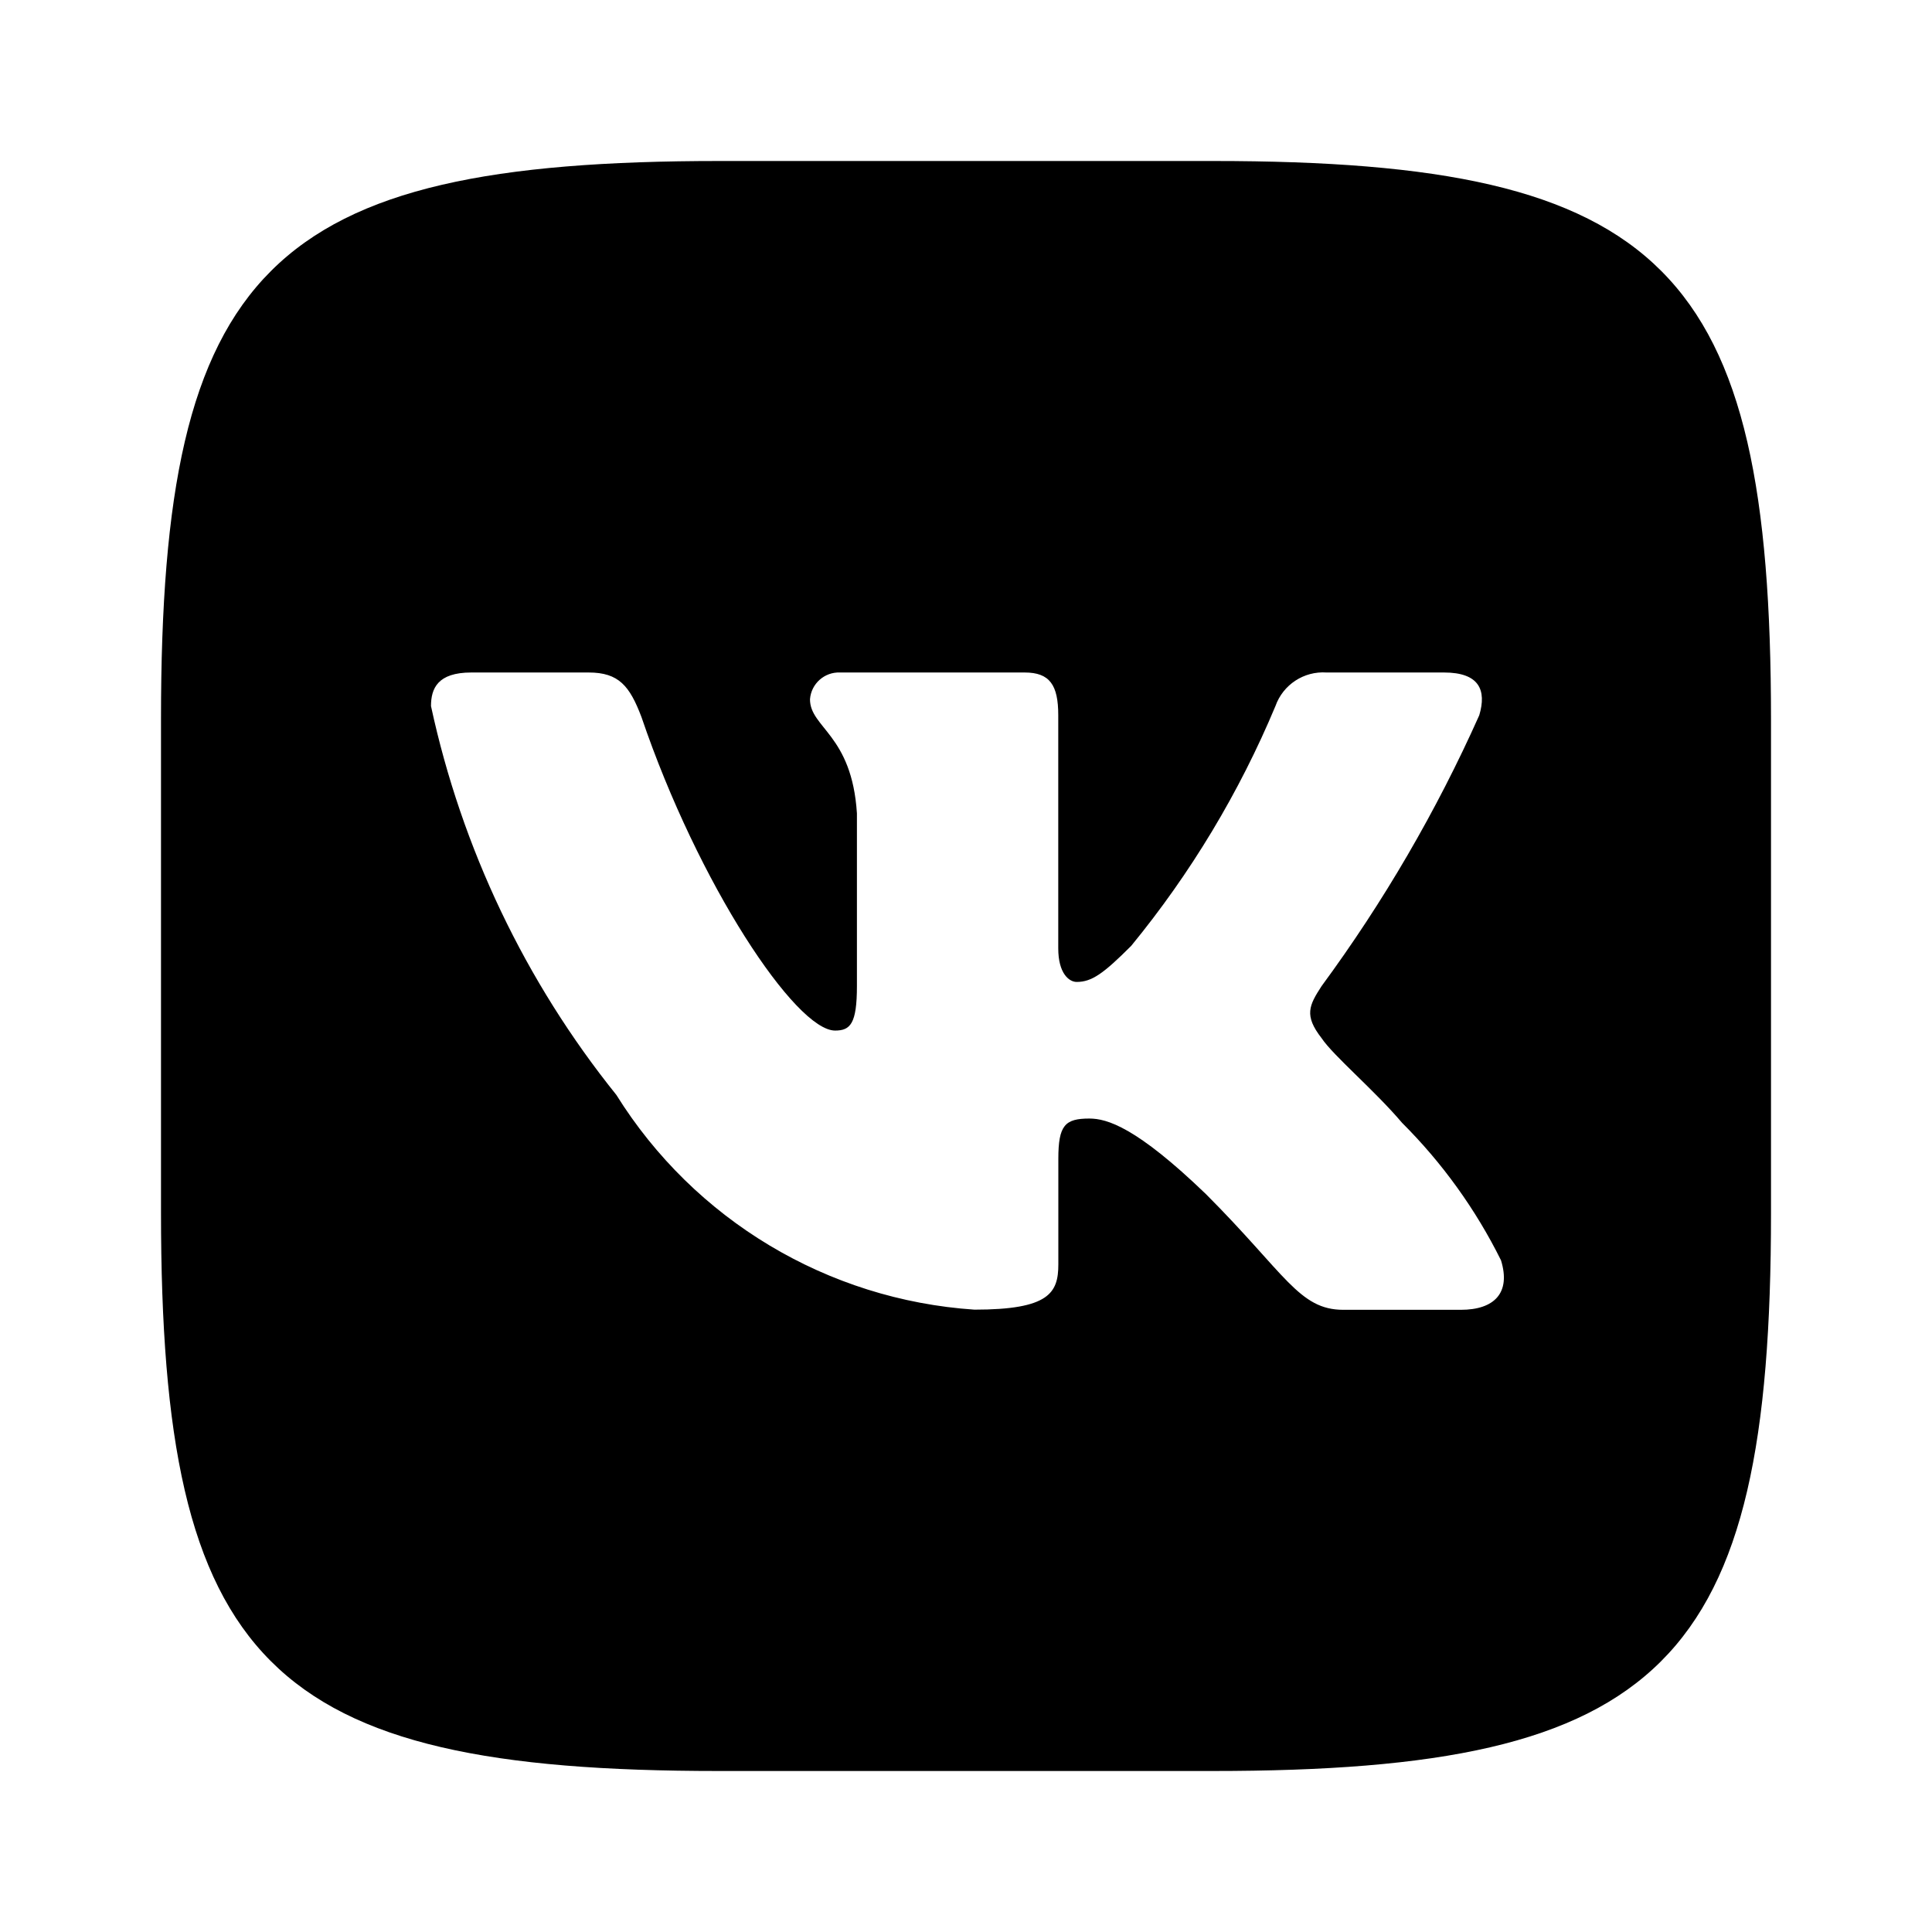
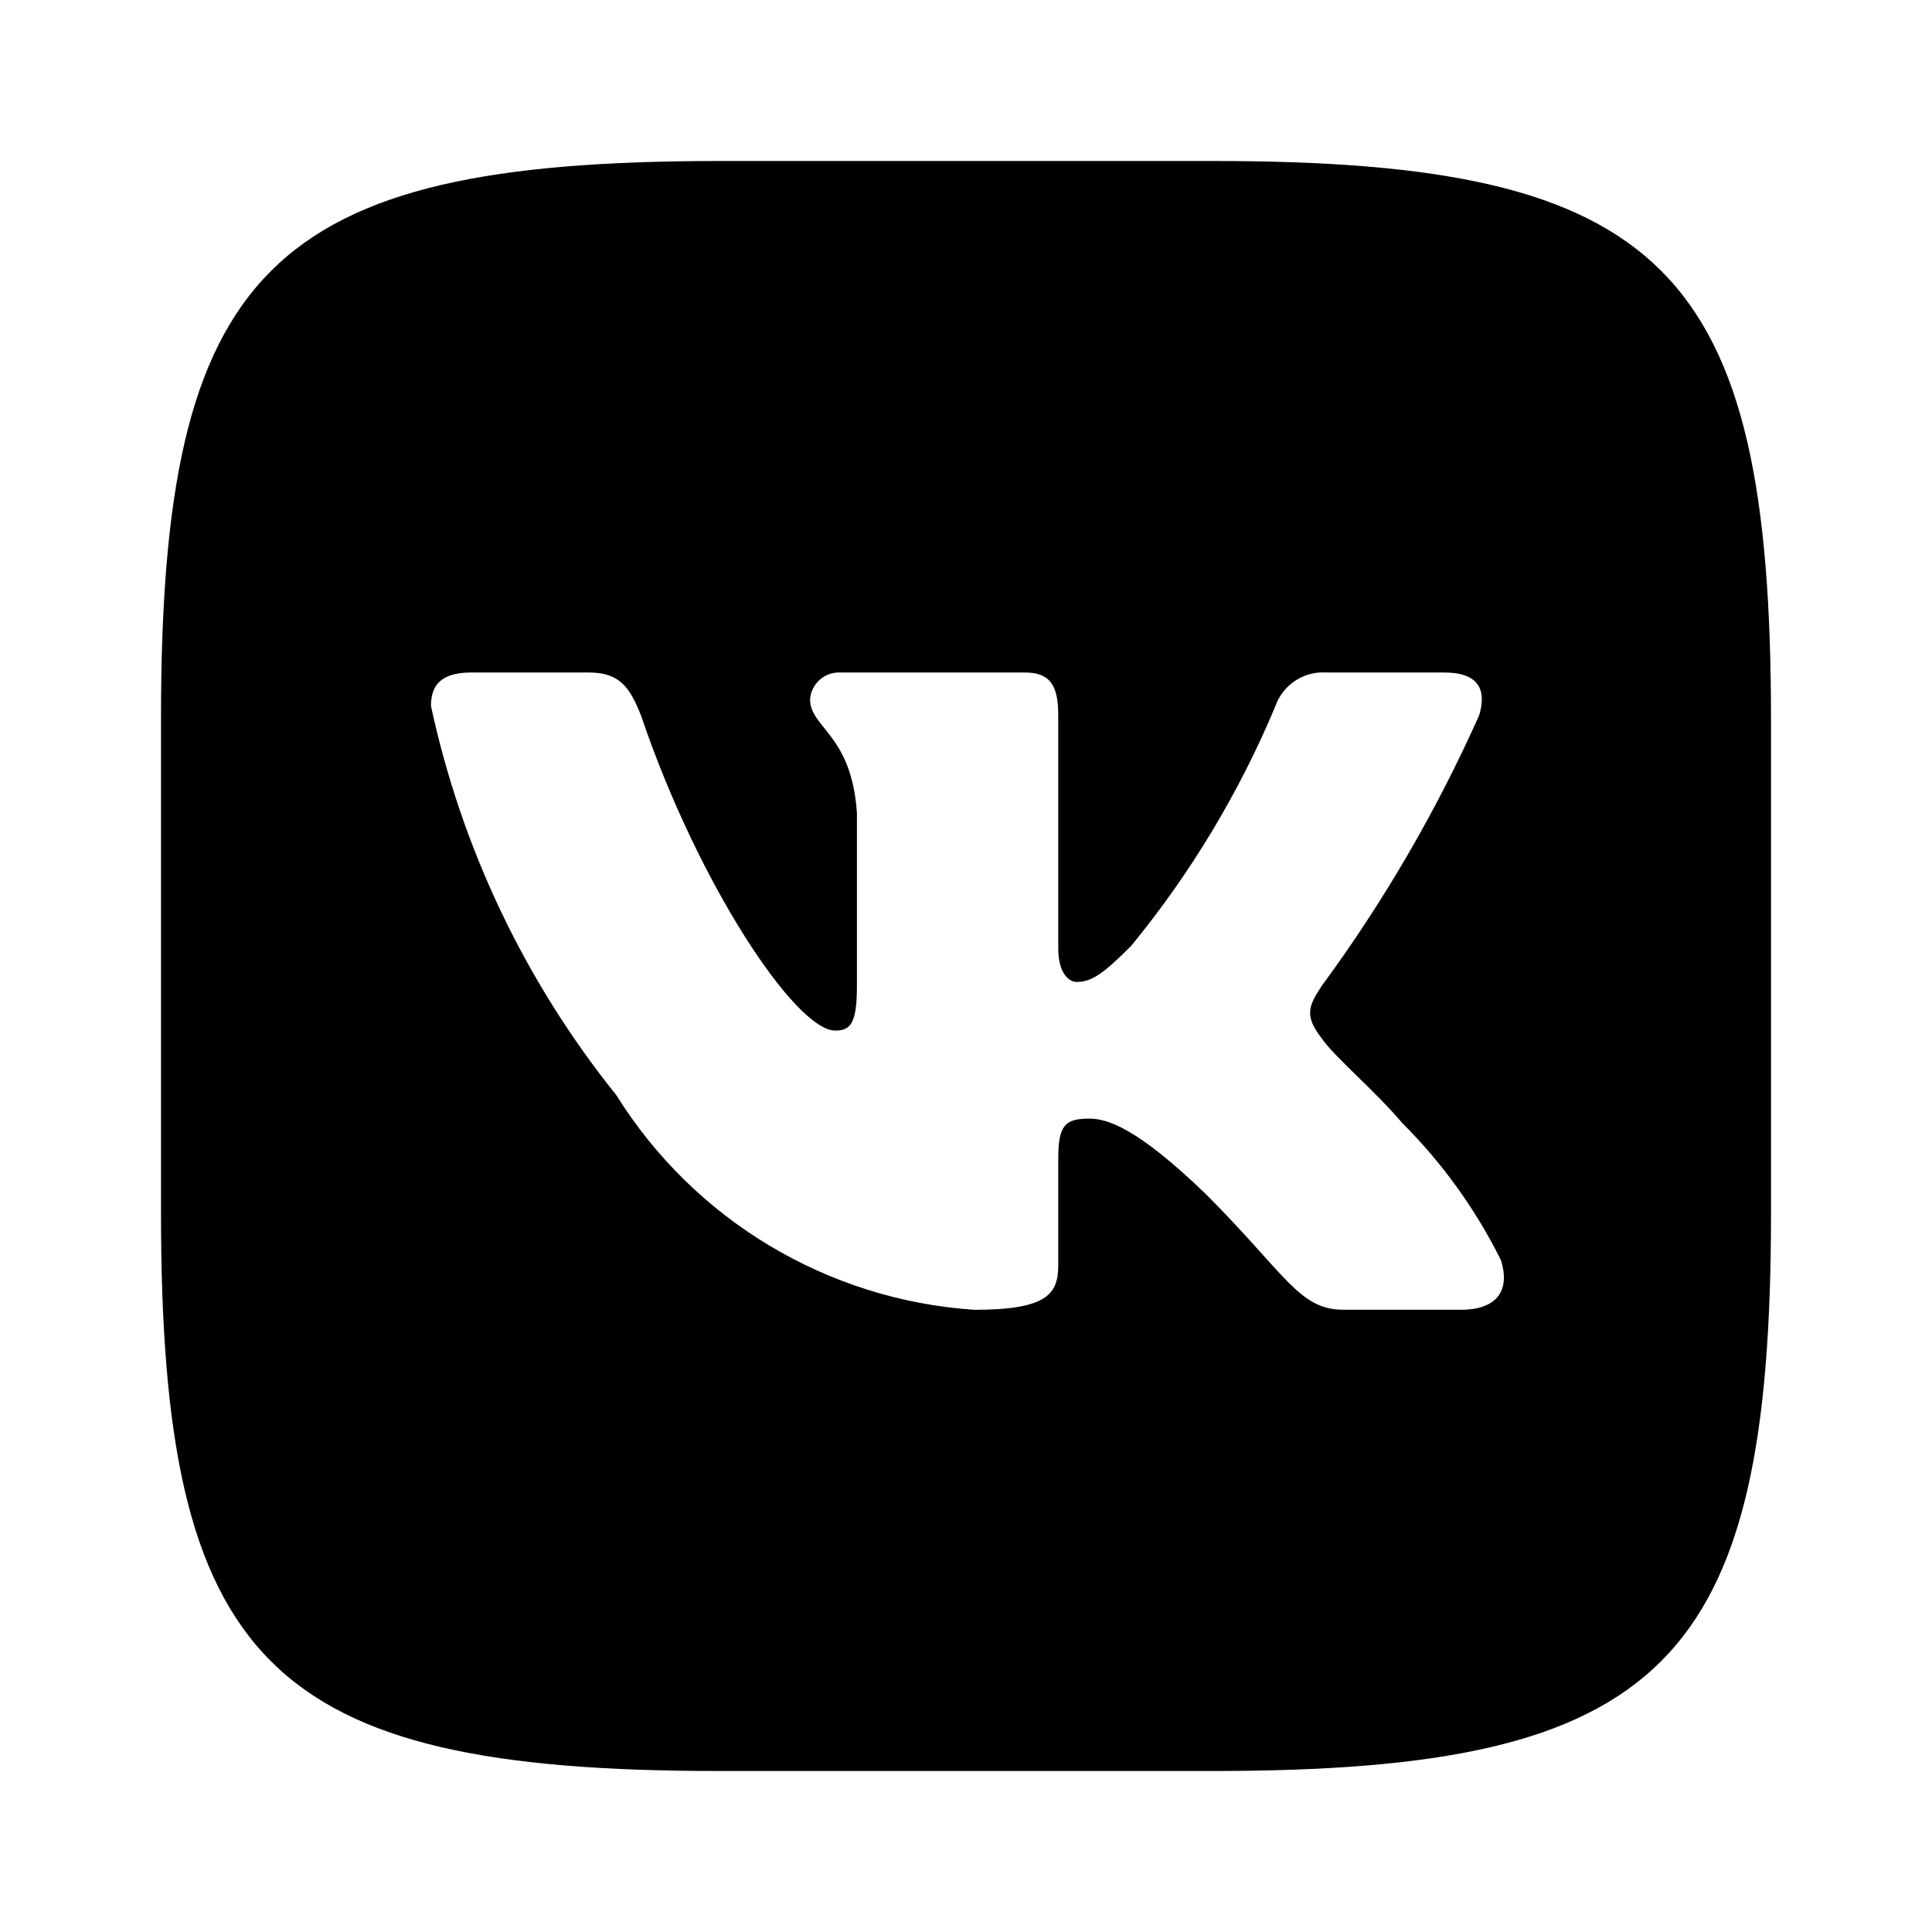
<svg xmlns="http://www.w3.org/2000/svg" data-name="Layer 1" viewBox="0 0 24 24">
-   <path d="M15.073,2H8.938C3.333,2,2,3.333,2,8.927V15.062C2,20.667,3.323,22,8.927,22H15.062C20.667,22,22,20.677,22,15.073V8.938C22,3.333,20.677,2,15.073,2Zm3.073,14.271H16.688c-.552,0-.719-.448-1.708-1.438-.865-.833-1.229-.938-1.448-.938-.302,0-.385.083-.385.5v1.312c0,.354-.115.562-1.042.562a5.692,5.692,0,0,1-4.448-2.667A11.626,11.626,0,0,1,5.354,8.771c0-.219.083-.417.5-.417H7.312c.375,0,.51.167.656.552.708,2.083,1.917,3.896,2.406,3.896.188,0,.271-.083.271-.552V10.104c-.062-.979-.583-1.062-.583-1.417a.36.36,0,0,1,.375-.333h2.292c.312,0,.417.156.417.531v2.896c0,.312.135.417.229.417.188,0,.333-.104.677-.448a11.999,11.999,0,0,0,1.792-2.979.628.628,0,0,1,.635-.417H17.938c.438,0,.531.219.438.531A18.205,18.205,0,0,1,16.417,12.25c-.156.24-.219.365,0,.646.146.219.656.646,1,1.052a6.486,6.486,0,0,1,1.229,1.708C18.771,16.062,18.562,16.271,18.146,16.271Z" />
+   <path d="M15.073 2H8.937C3.333 2 2 3.333 2 8.927v6.136C2 20.666 3.323 22 8.927 22h6.136C20.666 22 22 20.677 22 15.073V8.937C22 3.333 20.677 2 15.073 2zm3.073 14.27h-1.459c-.552 0-.718-.447-1.708-1.437-.864-.833-1.229-.937-1.448-.937-.302 0-.385.083-.385.5v1.312c0 .355-.115.563-1.042.563a5.692 5.692 0 01-4.448-2.667 11.626 11.626 0 01-2.302-4.833c0-.219.083-.417.5-.417h1.458c.375 0 .51.167.657.552.708 2.084 1.916 3.896 2.406 3.896.188 0 .27-.083.27-.552v-2.146c-.062-.979-.582-1.062-.582-1.416a.36.36 0 01.374-.334h2.292c.313 0 .417.156.417.531v2.896c0 .313.135.417.229.417.188 0 .333-.104.677-.448a11.999 11.999 0 001.792-2.98.628.628 0 01.635-.416h1.459c.437 0 .53.219.437.531a18.205 18.205 0 01-1.958 3.365c-.157.24-.22.365 0 .646.145.219.656.646 1 1.052a6.486 6.486 0 011.229 1.708c.125.406-.084.615-.5.615z" />
</svg>
